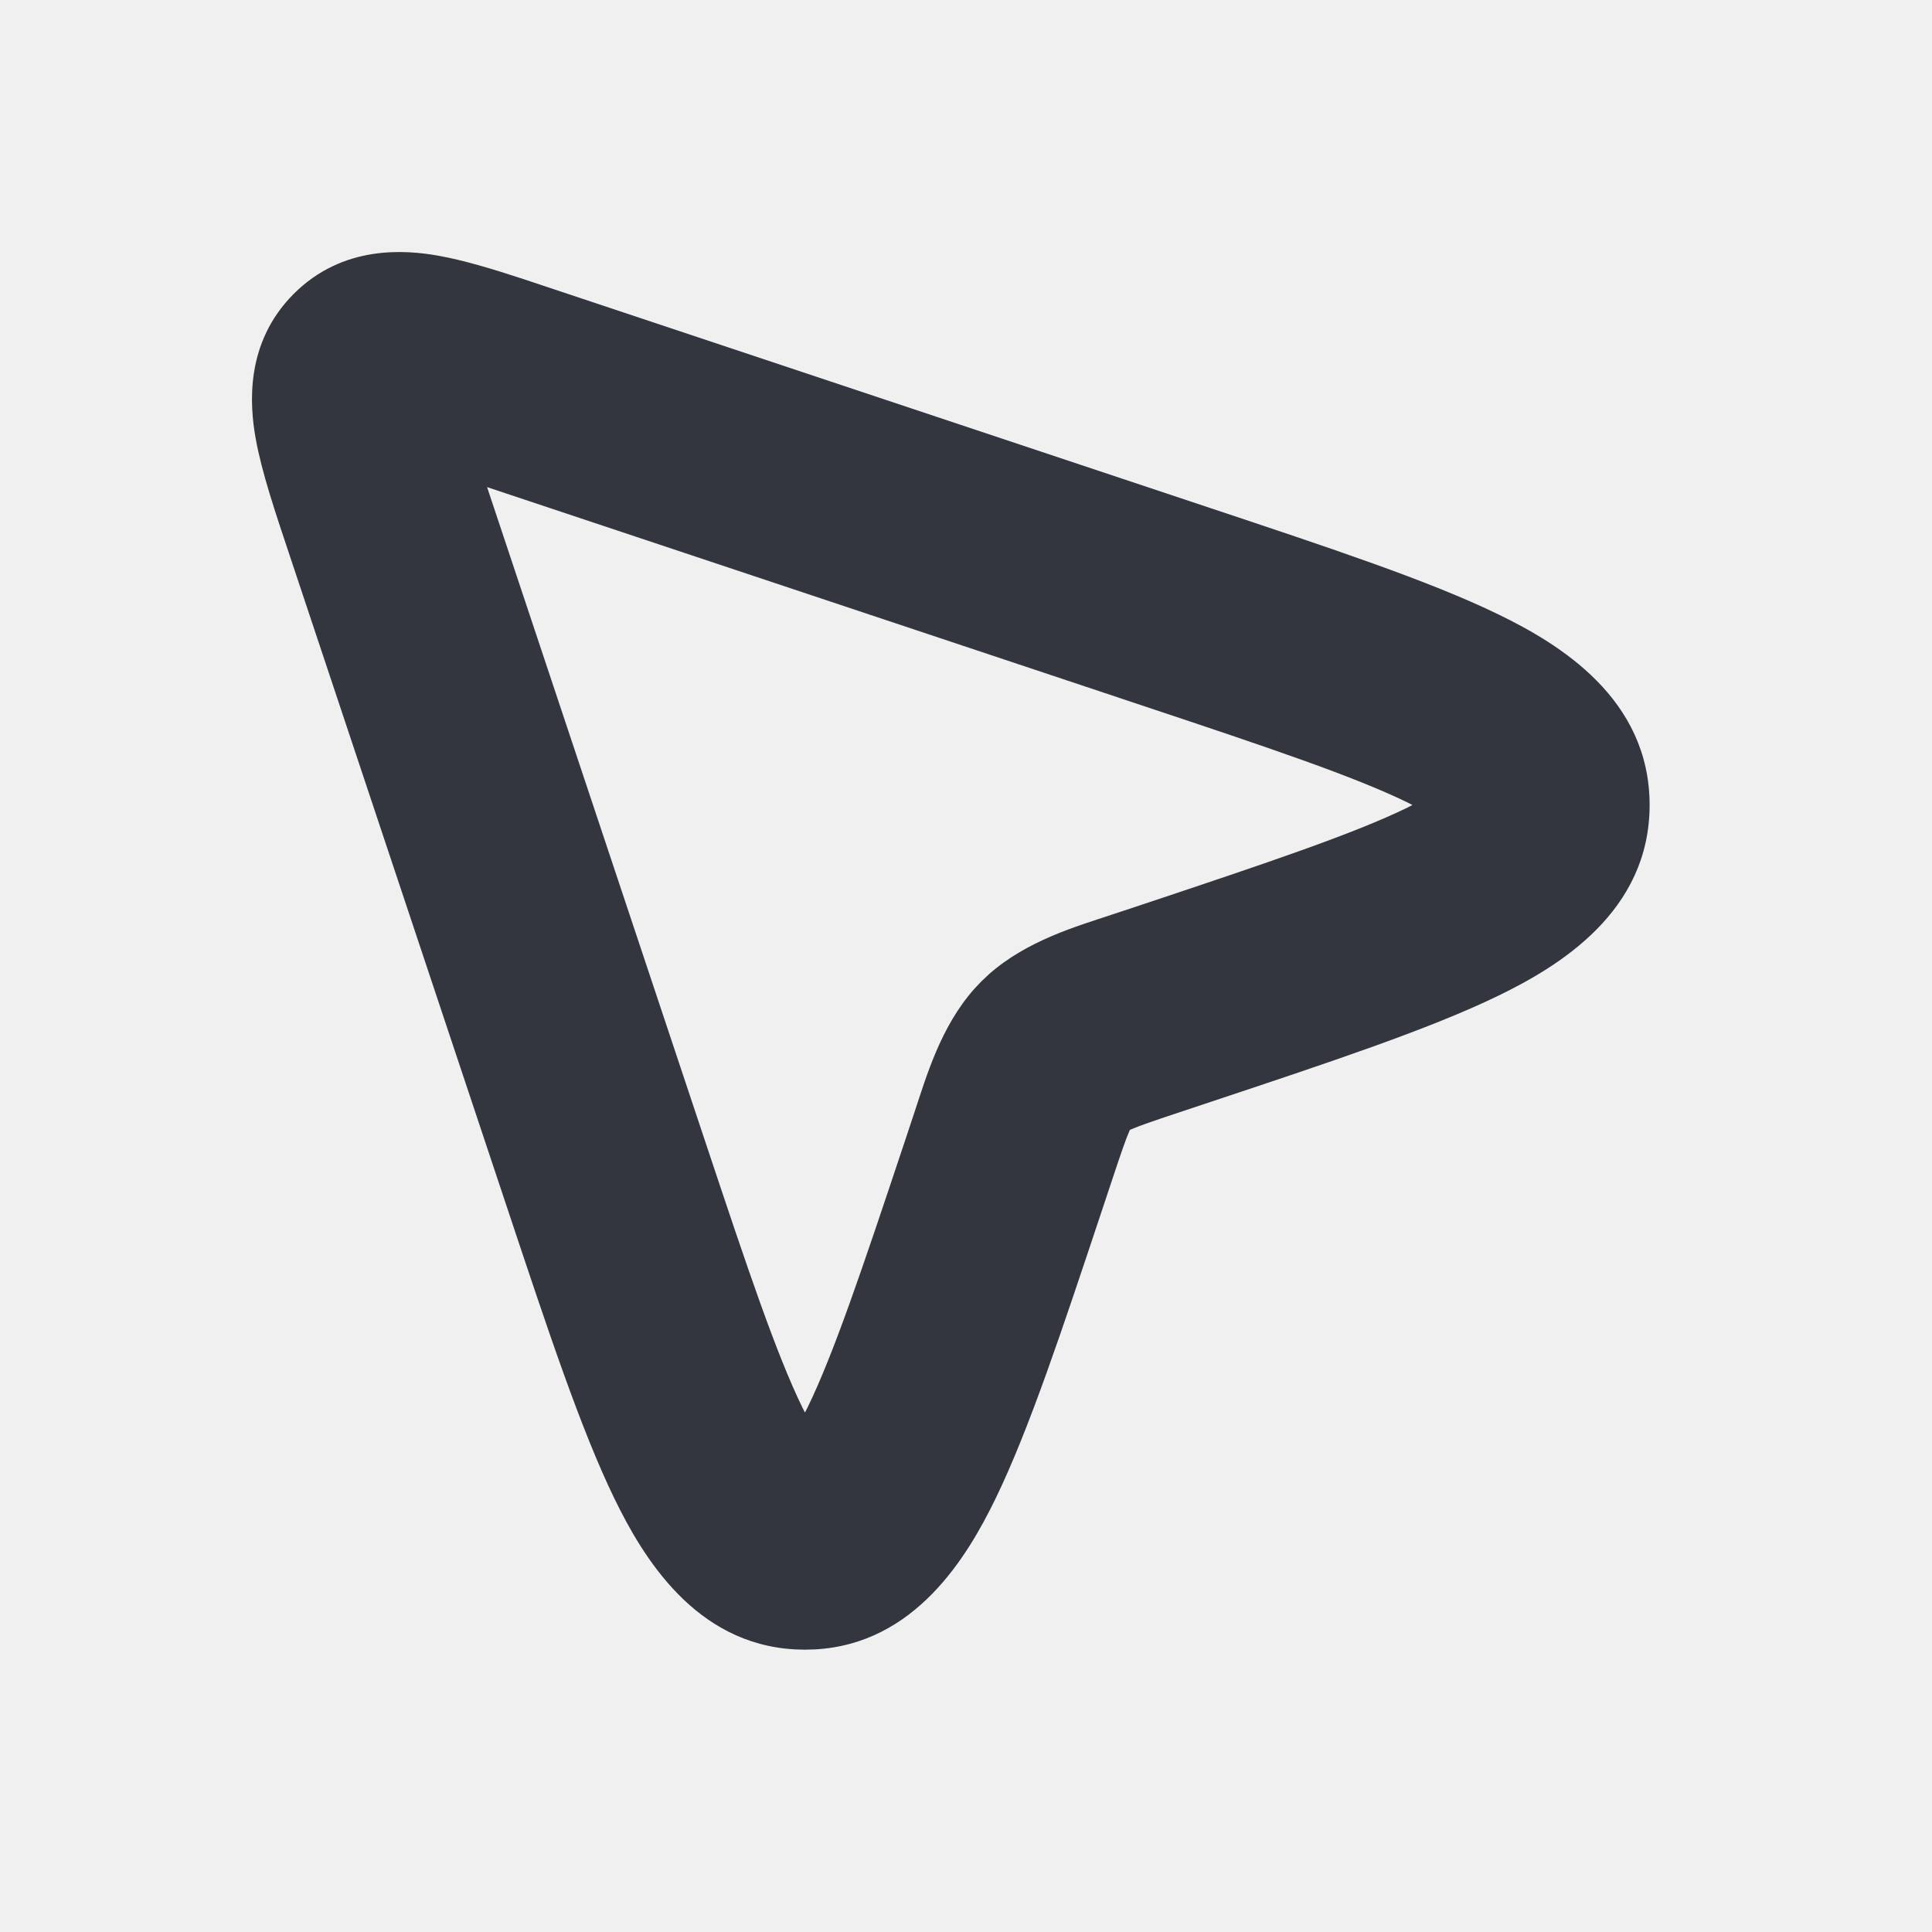
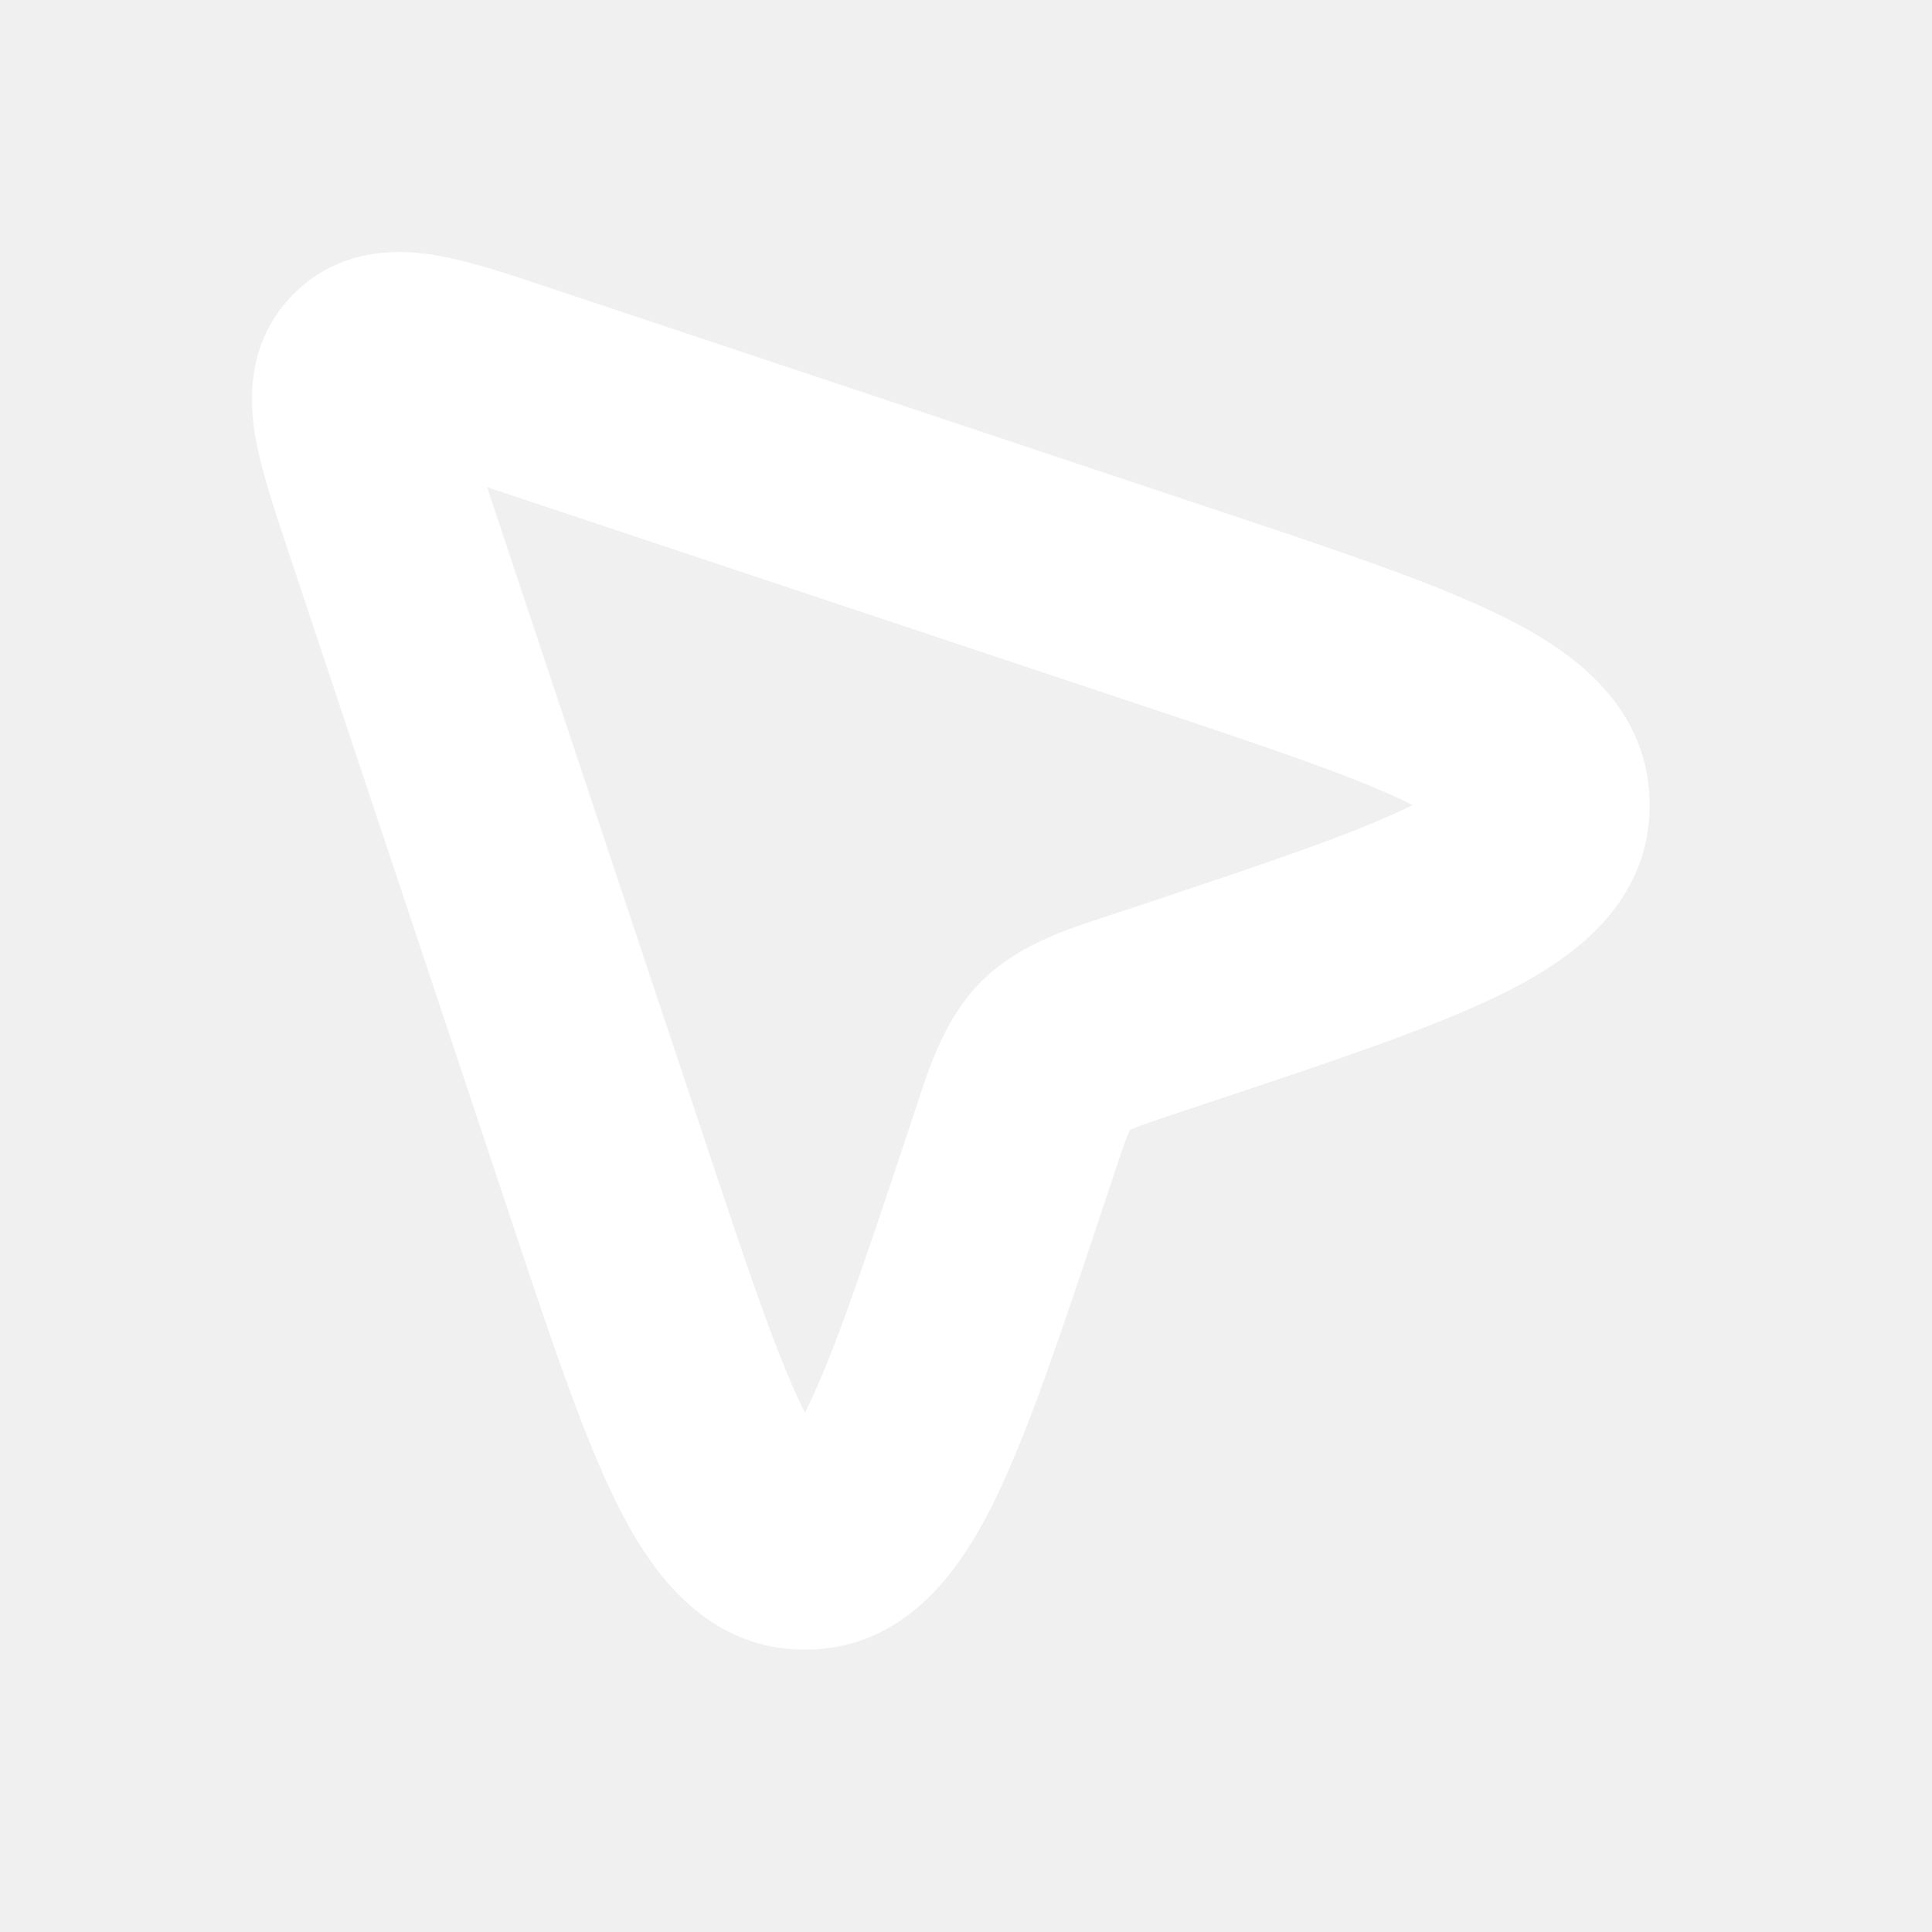
<svg xmlns="http://www.w3.org/2000/svg" width="37" height="37" viewBox="0 0 37 37" fill="none">
-   <path d="M4.896 8.395C4.783 7.761 4.685 6.569 5.626 5.627C6.568 4.686 7.76 4.784 8.394 4.897C8.88 4.983 9.445 5.155 10.019 5.343L23.164 9.725C25.456 10.489 27.377 11.124 28.701 11.769C29.858 12.331 31.592 13.375 31.592 15.417C31.592 17.459 29.858 18.503 28.701 19.066C27.377 19.71 25.456 20.346 23.164 21.11L22.572 21.307C22.073 21.473 21.821 21.559 21.647 21.635C21.644 21.636 21.641 21.639 21.638 21.64C21.637 21.642 21.635 21.645 21.634 21.648C21.558 21.822 21.472 22.075 21.306 22.572L21.109 23.165C20.345 25.457 19.709 27.378 19.065 28.702C18.52 29.822 17.523 31.485 15.605 31.588L15.416 31.593L15.228 31.588C13.31 31.485 12.313 29.822 11.768 28.702C11.124 27.378 10.488 25.457 9.724 23.165L5.533 10.594C5.279 9.831 5.011 9.042 4.896 8.395ZM13.519 21.901C14.323 24.314 14.865 25.924 15.365 26.952C15.382 26.987 15.4 27.019 15.416 27.051C15.432 27.019 15.45 26.987 15.467 26.952C15.967 25.924 16.509 24.314 17.314 21.901L17.511 21.307C17.742 20.613 18.012 19.668 18.659 18.938L18.794 18.795L18.937 18.66C19.667 18.013 20.611 17.743 21.306 17.512L21.9 17.315C24.313 16.51 25.922 15.968 26.951 15.468C26.985 15.451 27.018 15.433 27.049 15.417C27.018 15.401 26.985 15.383 26.951 15.366C25.922 14.866 24.313 14.324 21.9 13.52L9.328 9.329L13.519 21.901Z" fill="#33363F" />
+   <path d="M4.896 8.395C4.783 7.761 4.685 6.569 5.626 5.627C6.568 4.686 7.76 4.784 8.394 4.897C8.88 4.983 9.445 5.155 10.019 5.343L23.164 9.725C25.456 10.489 27.377 11.124 28.701 11.769C29.858 12.331 31.592 13.375 31.592 15.417C31.592 17.459 29.858 18.503 28.701 19.066C27.377 19.71 25.456 20.346 23.164 21.11L22.572 21.307C22.073 21.473 21.821 21.559 21.647 21.635C21.644 21.636 21.641 21.639 21.638 21.64C21.637 21.642 21.635 21.645 21.634 21.648C21.558 21.822 21.472 22.075 21.306 22.572L21.109 23.165C20.345 25.457 19.709 27.378 19.065 28.702C18.52 29.822 17.523 31.485 15.605 31.588L15.416 31.593L15.228 31.588C13.31 31.485 12.313 29.822 11.768 28.702C11.124 27.378 10.488 25.457 9.724 23.165L5.533 10.594C5.279 9.831 5.011 9.042 4.896 8.395ZM13.519 21.901C14.323 24.314 14.865 25.924 15.365 26.952C15.382 26.987 15.4 27.019 15.416 27.051C15.432 27.019 15.45 26.987 15.467 26.952C15.967 25.924 16.509 24.314 17.314 21.901L17.511 21.307C17.742 20.613 18.012 19.668 18.659 18.938L18.794 18.795L18.937 18.66C19.667 18.013 20.611 17.743 21.306 17.512L21.9 17.315C24.313 16.51 25.922 15.968 26.951 15.468C26.985 15.451 27.018 15.433 27.049 15.417C27.018 15.401 26.985 15.383 26.951 15.366C25.922 14.866 24.313 14.324 21.9 13.52L9.328 9.329L13.519 21.901Z" fill="white" />
</svg>
